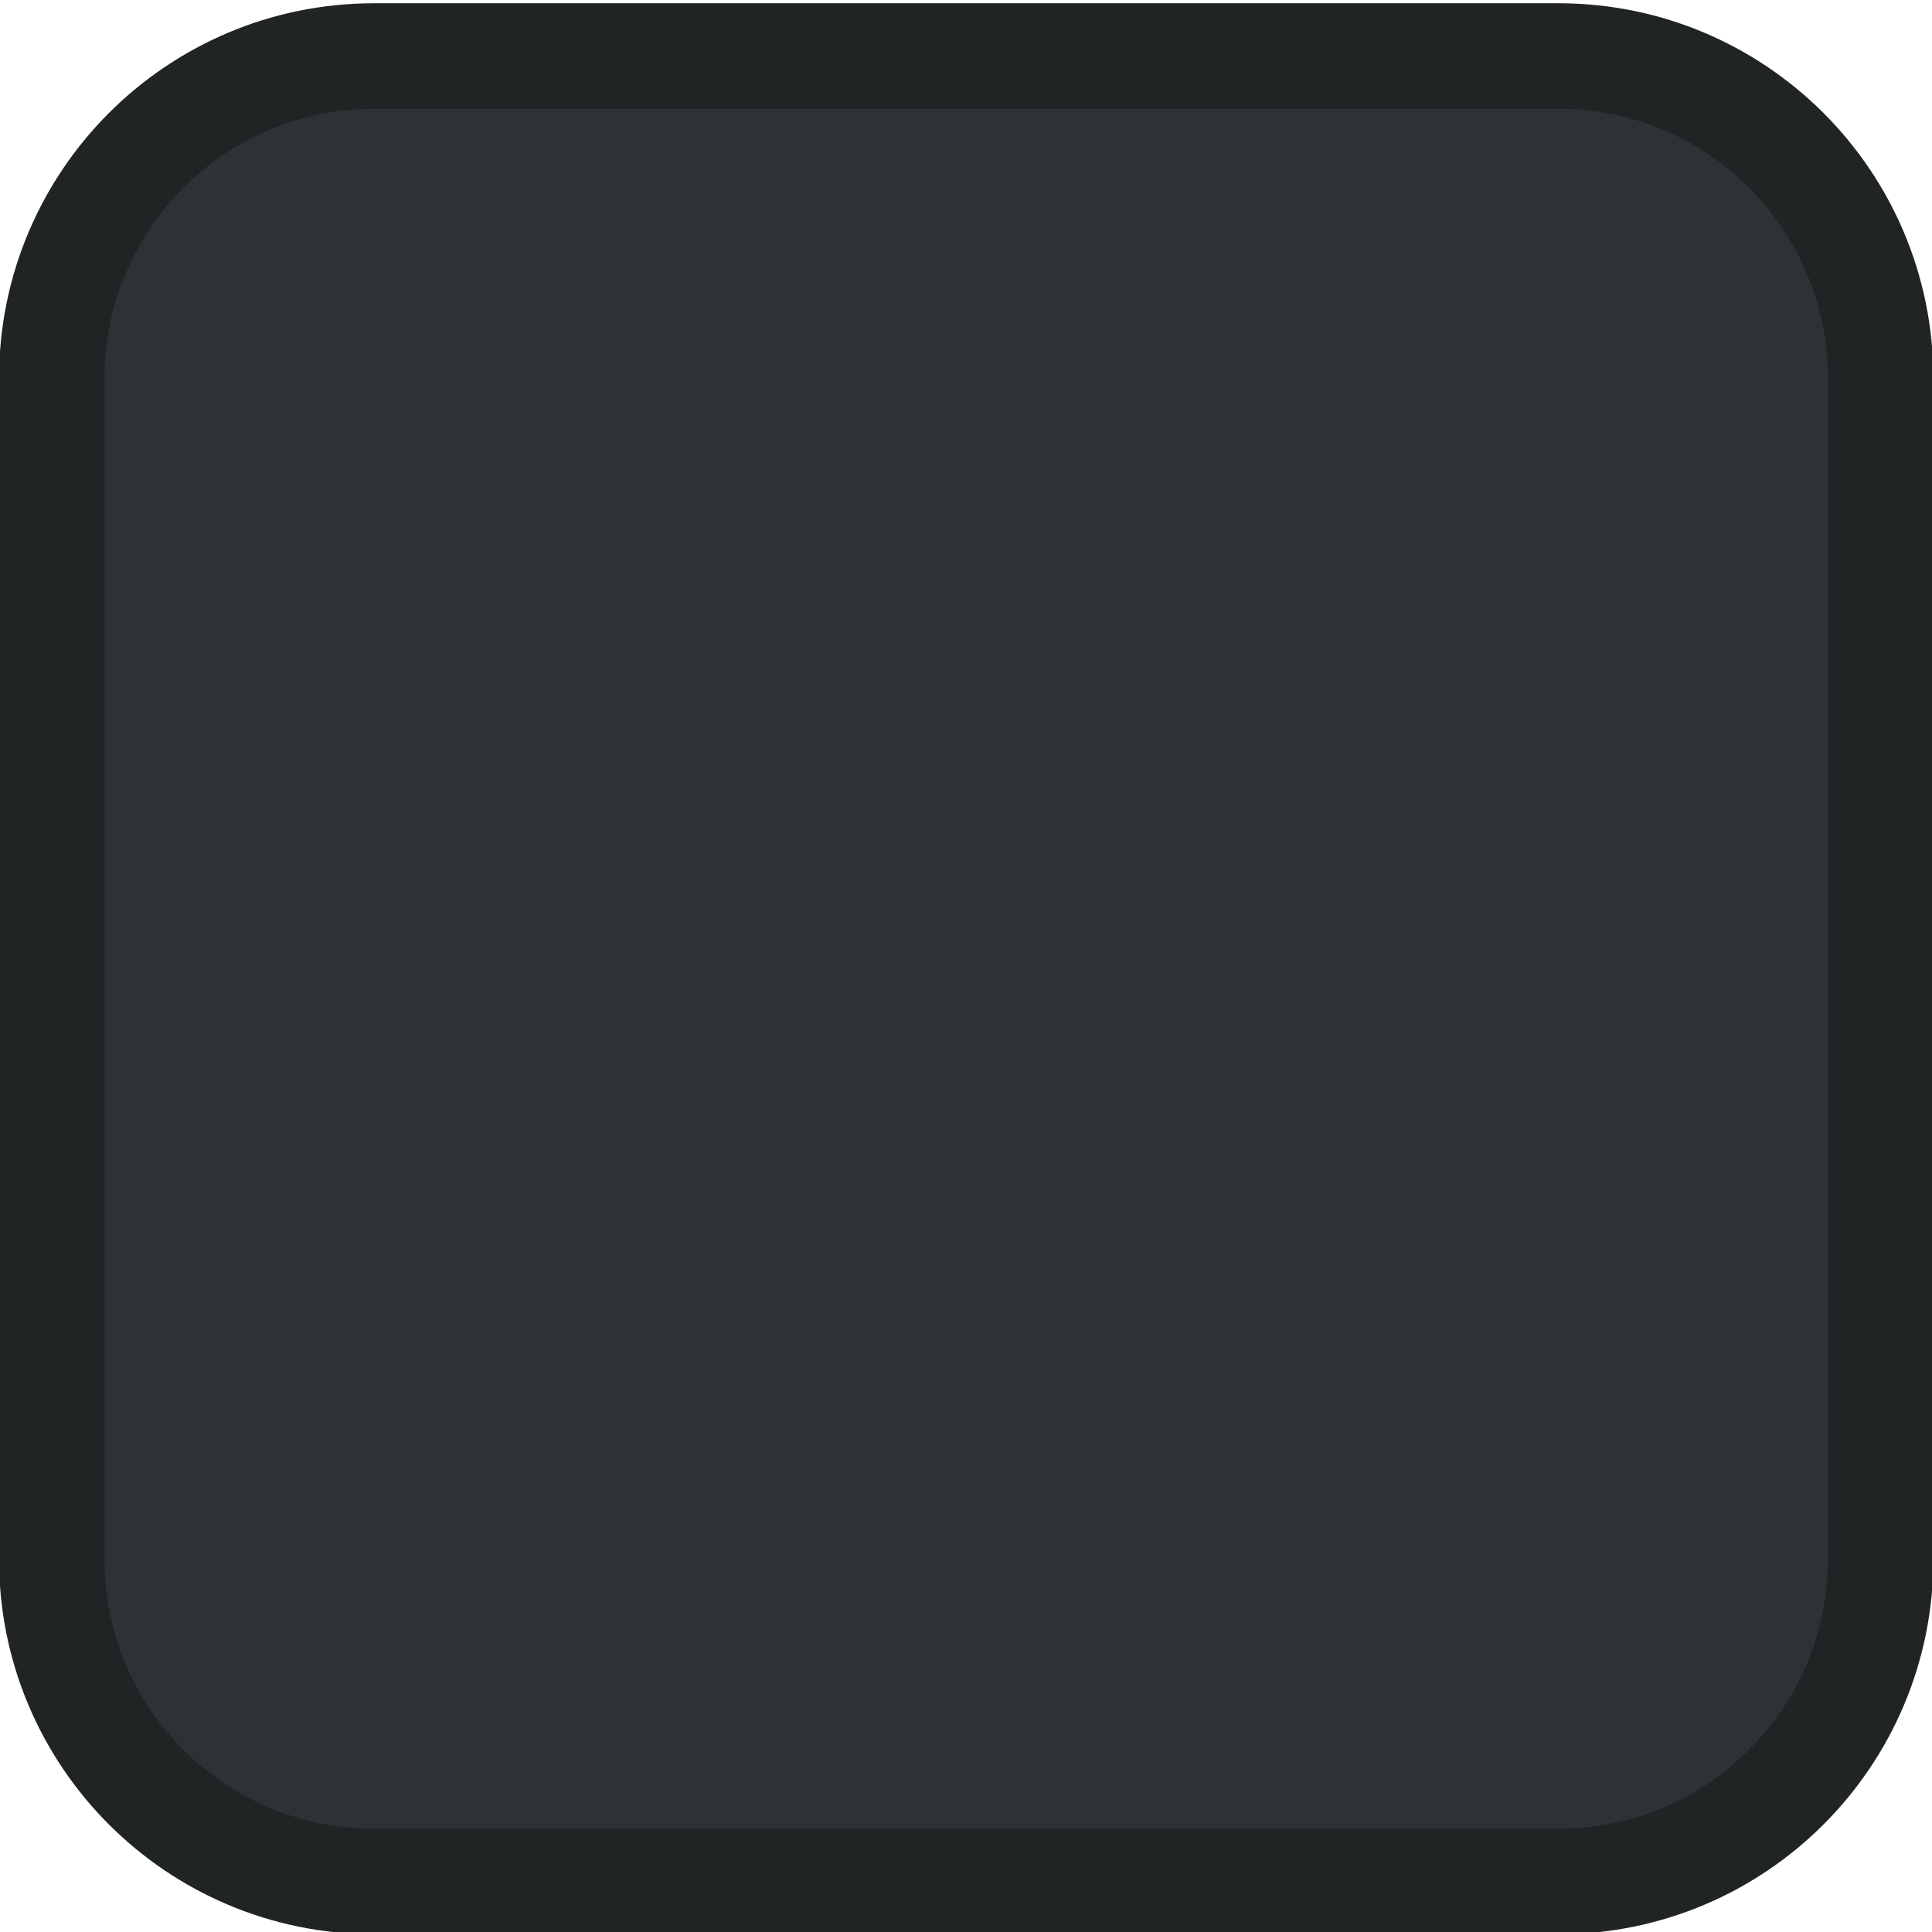
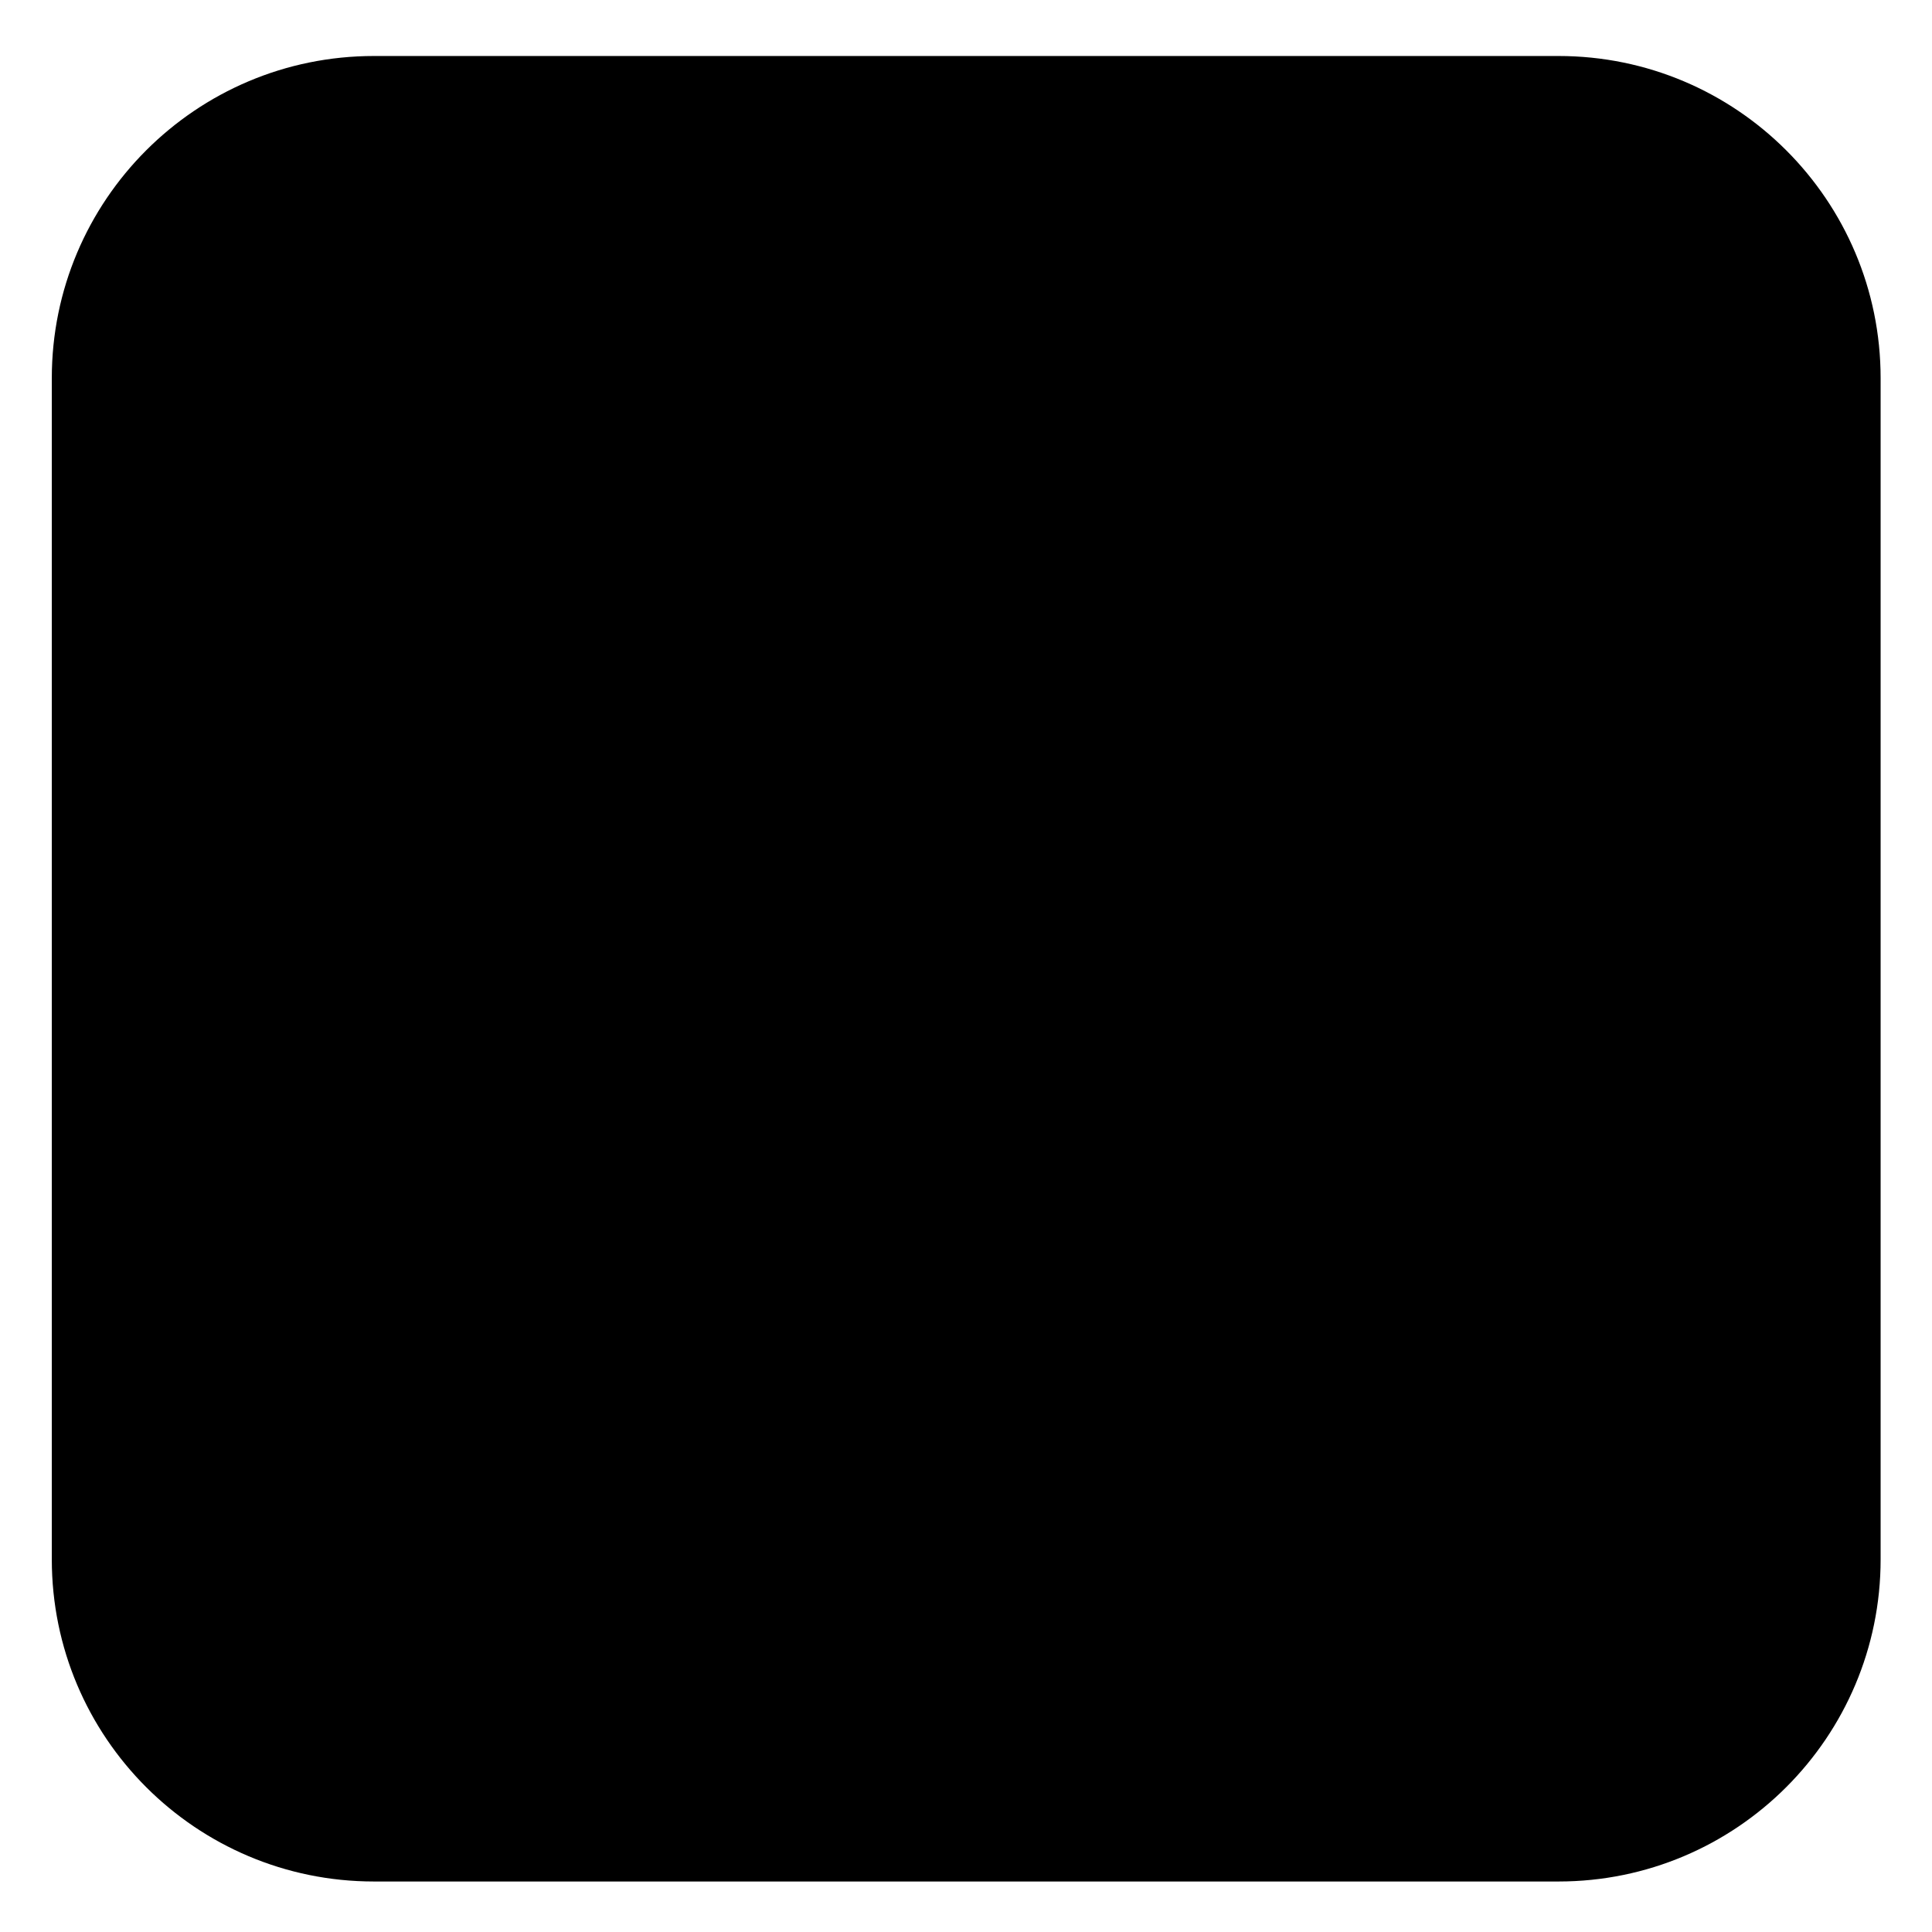
<svg xmlns="http://www.w3.org/2000/svg" width="17.067" height="17.067" id="svg4152" version="1.1" viewBox="0 0 64 64">
  <defs id="defs4154" />
  <g id="layer1">
-     <rect style="fill:#2d3234;fill-opacity:1;stroke:#202425;stroke-width:3.494;stroke-miterlimit:4;stroke-dasharray:none;stroke-opacity:1" id="rect9014" width="60.582" height="60.472" x="1.716" y="1.855" ry="10.672" />
+     <rect style="fill:_BG_;fill-opacity:1;stroke:_BORDD_;stroke-width:3.494;stroke-miterlimit:4;stroke-dasharray:none;stroke-opacity:1" id="rect9014" width="60.582" height="60.472" x="1.716" y="1.855" ry="10.672" />
  </g>
</svg>
